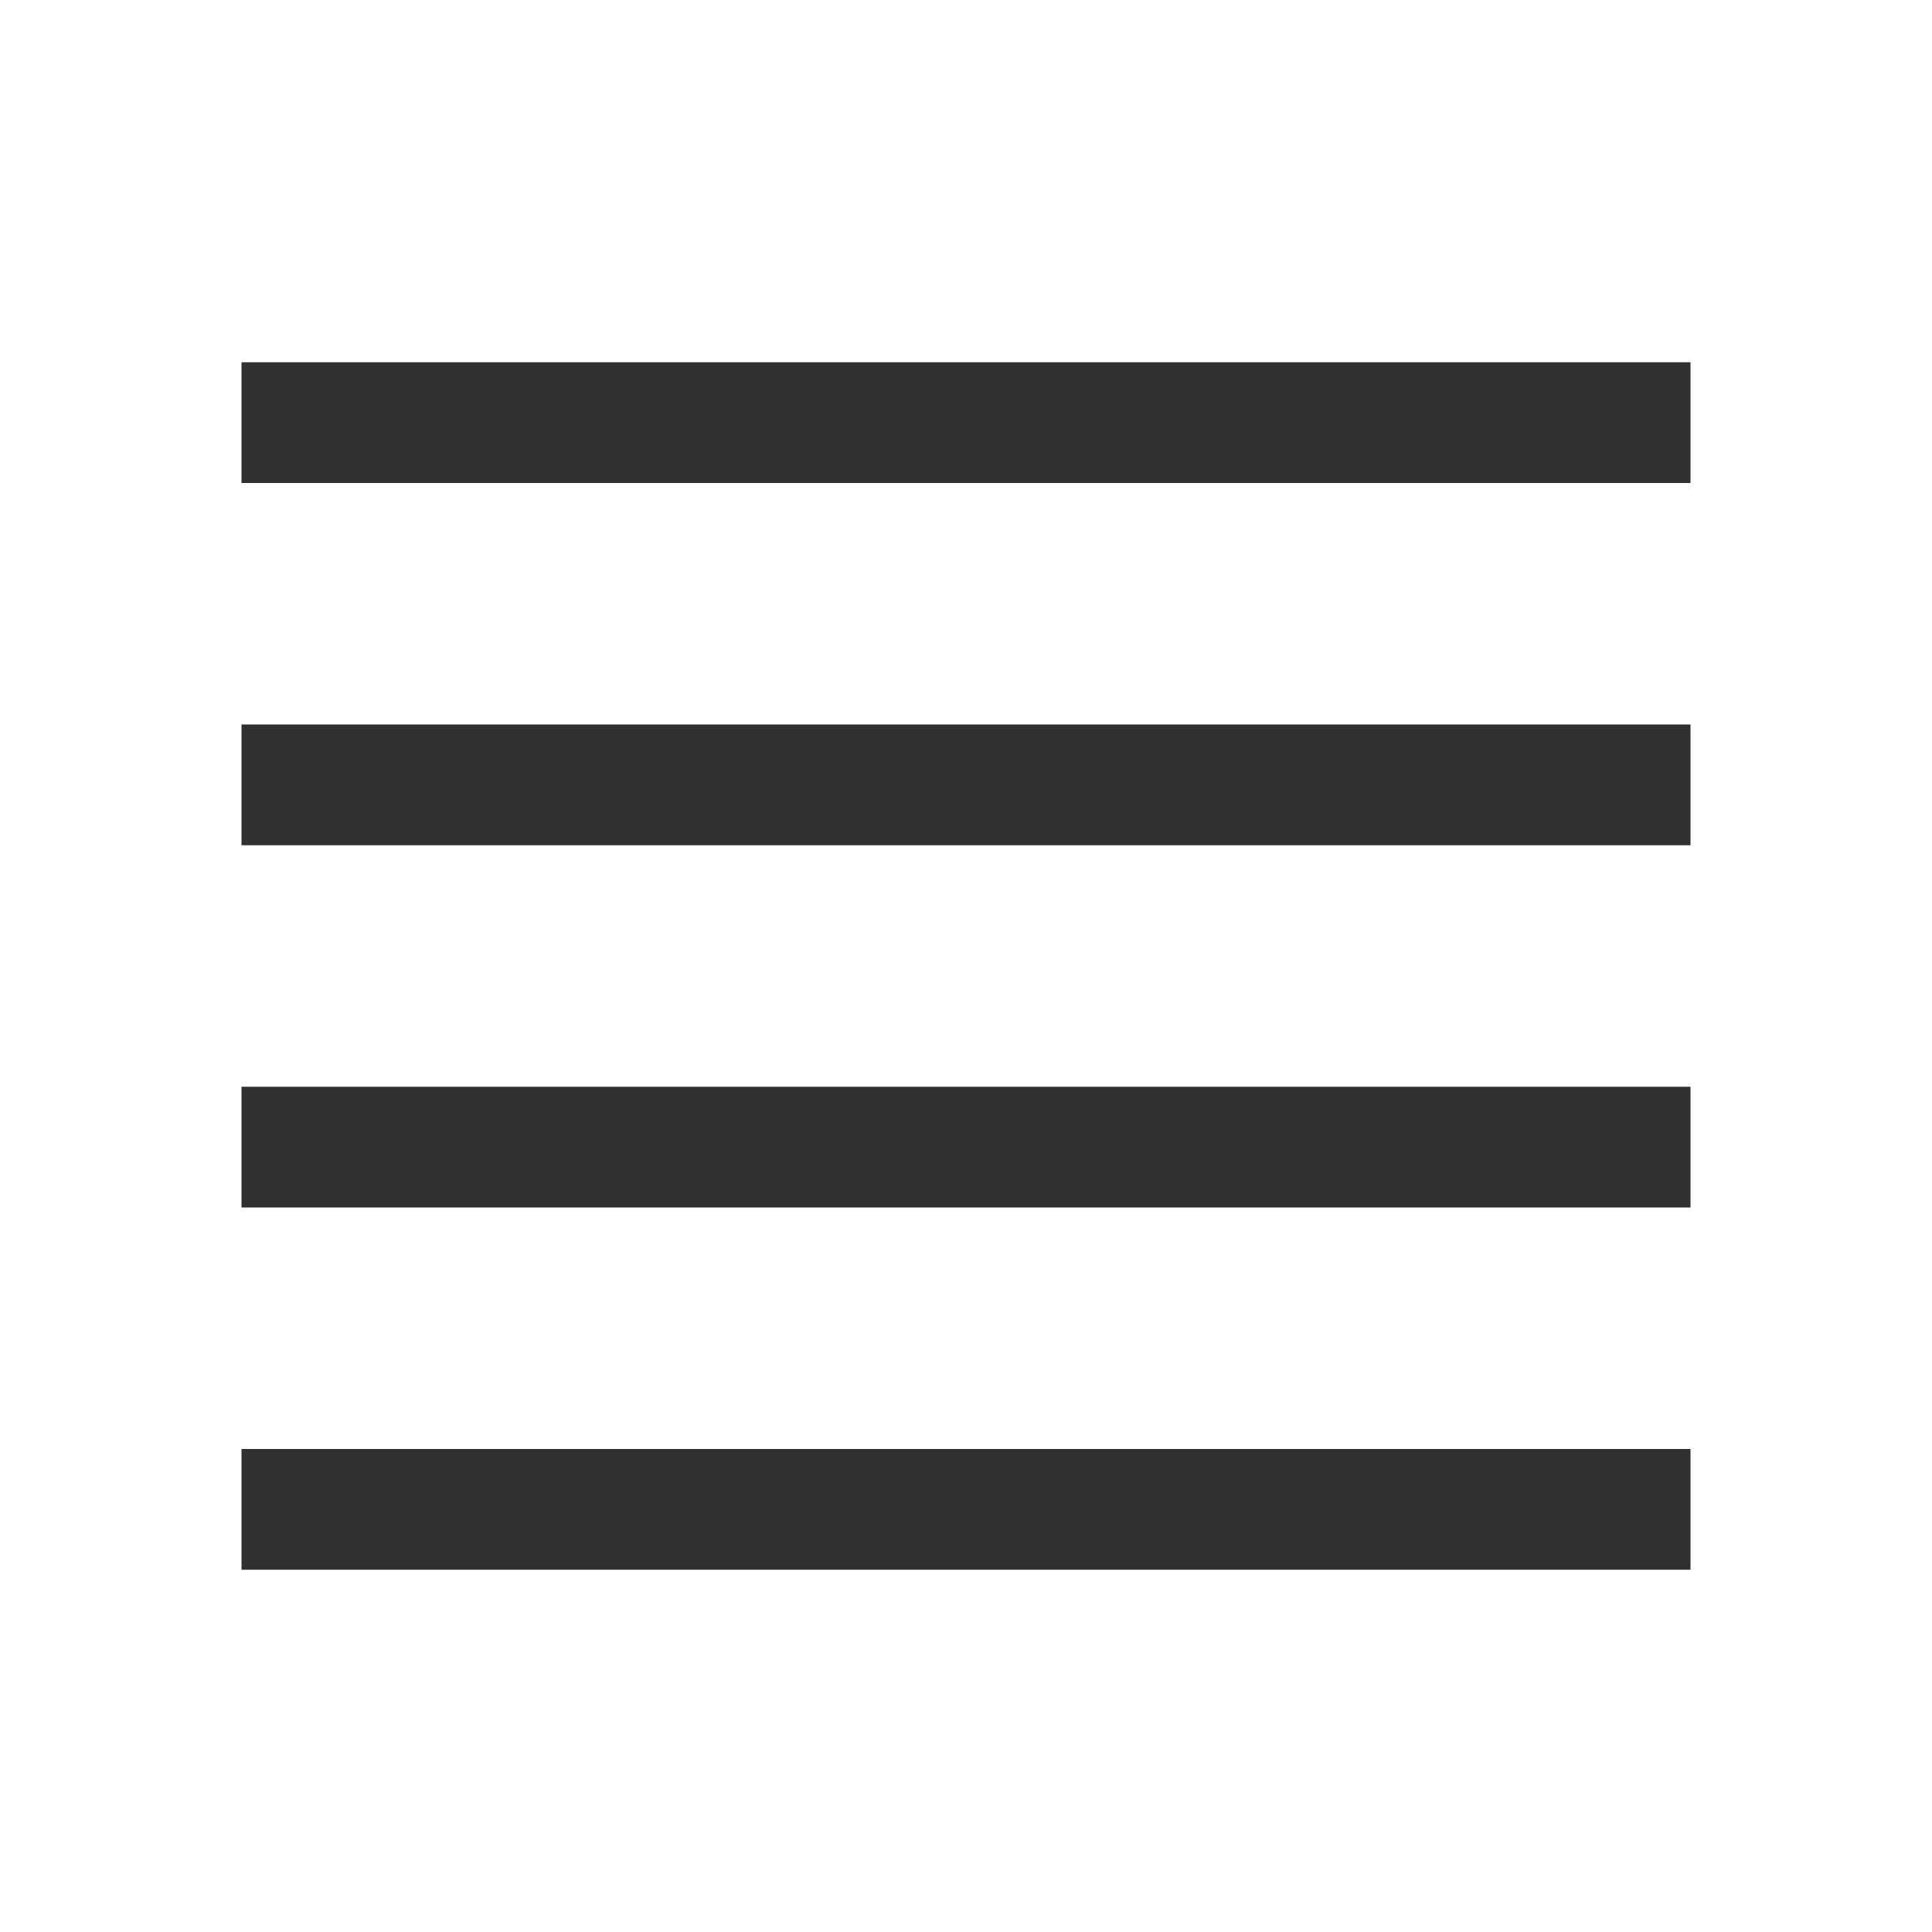
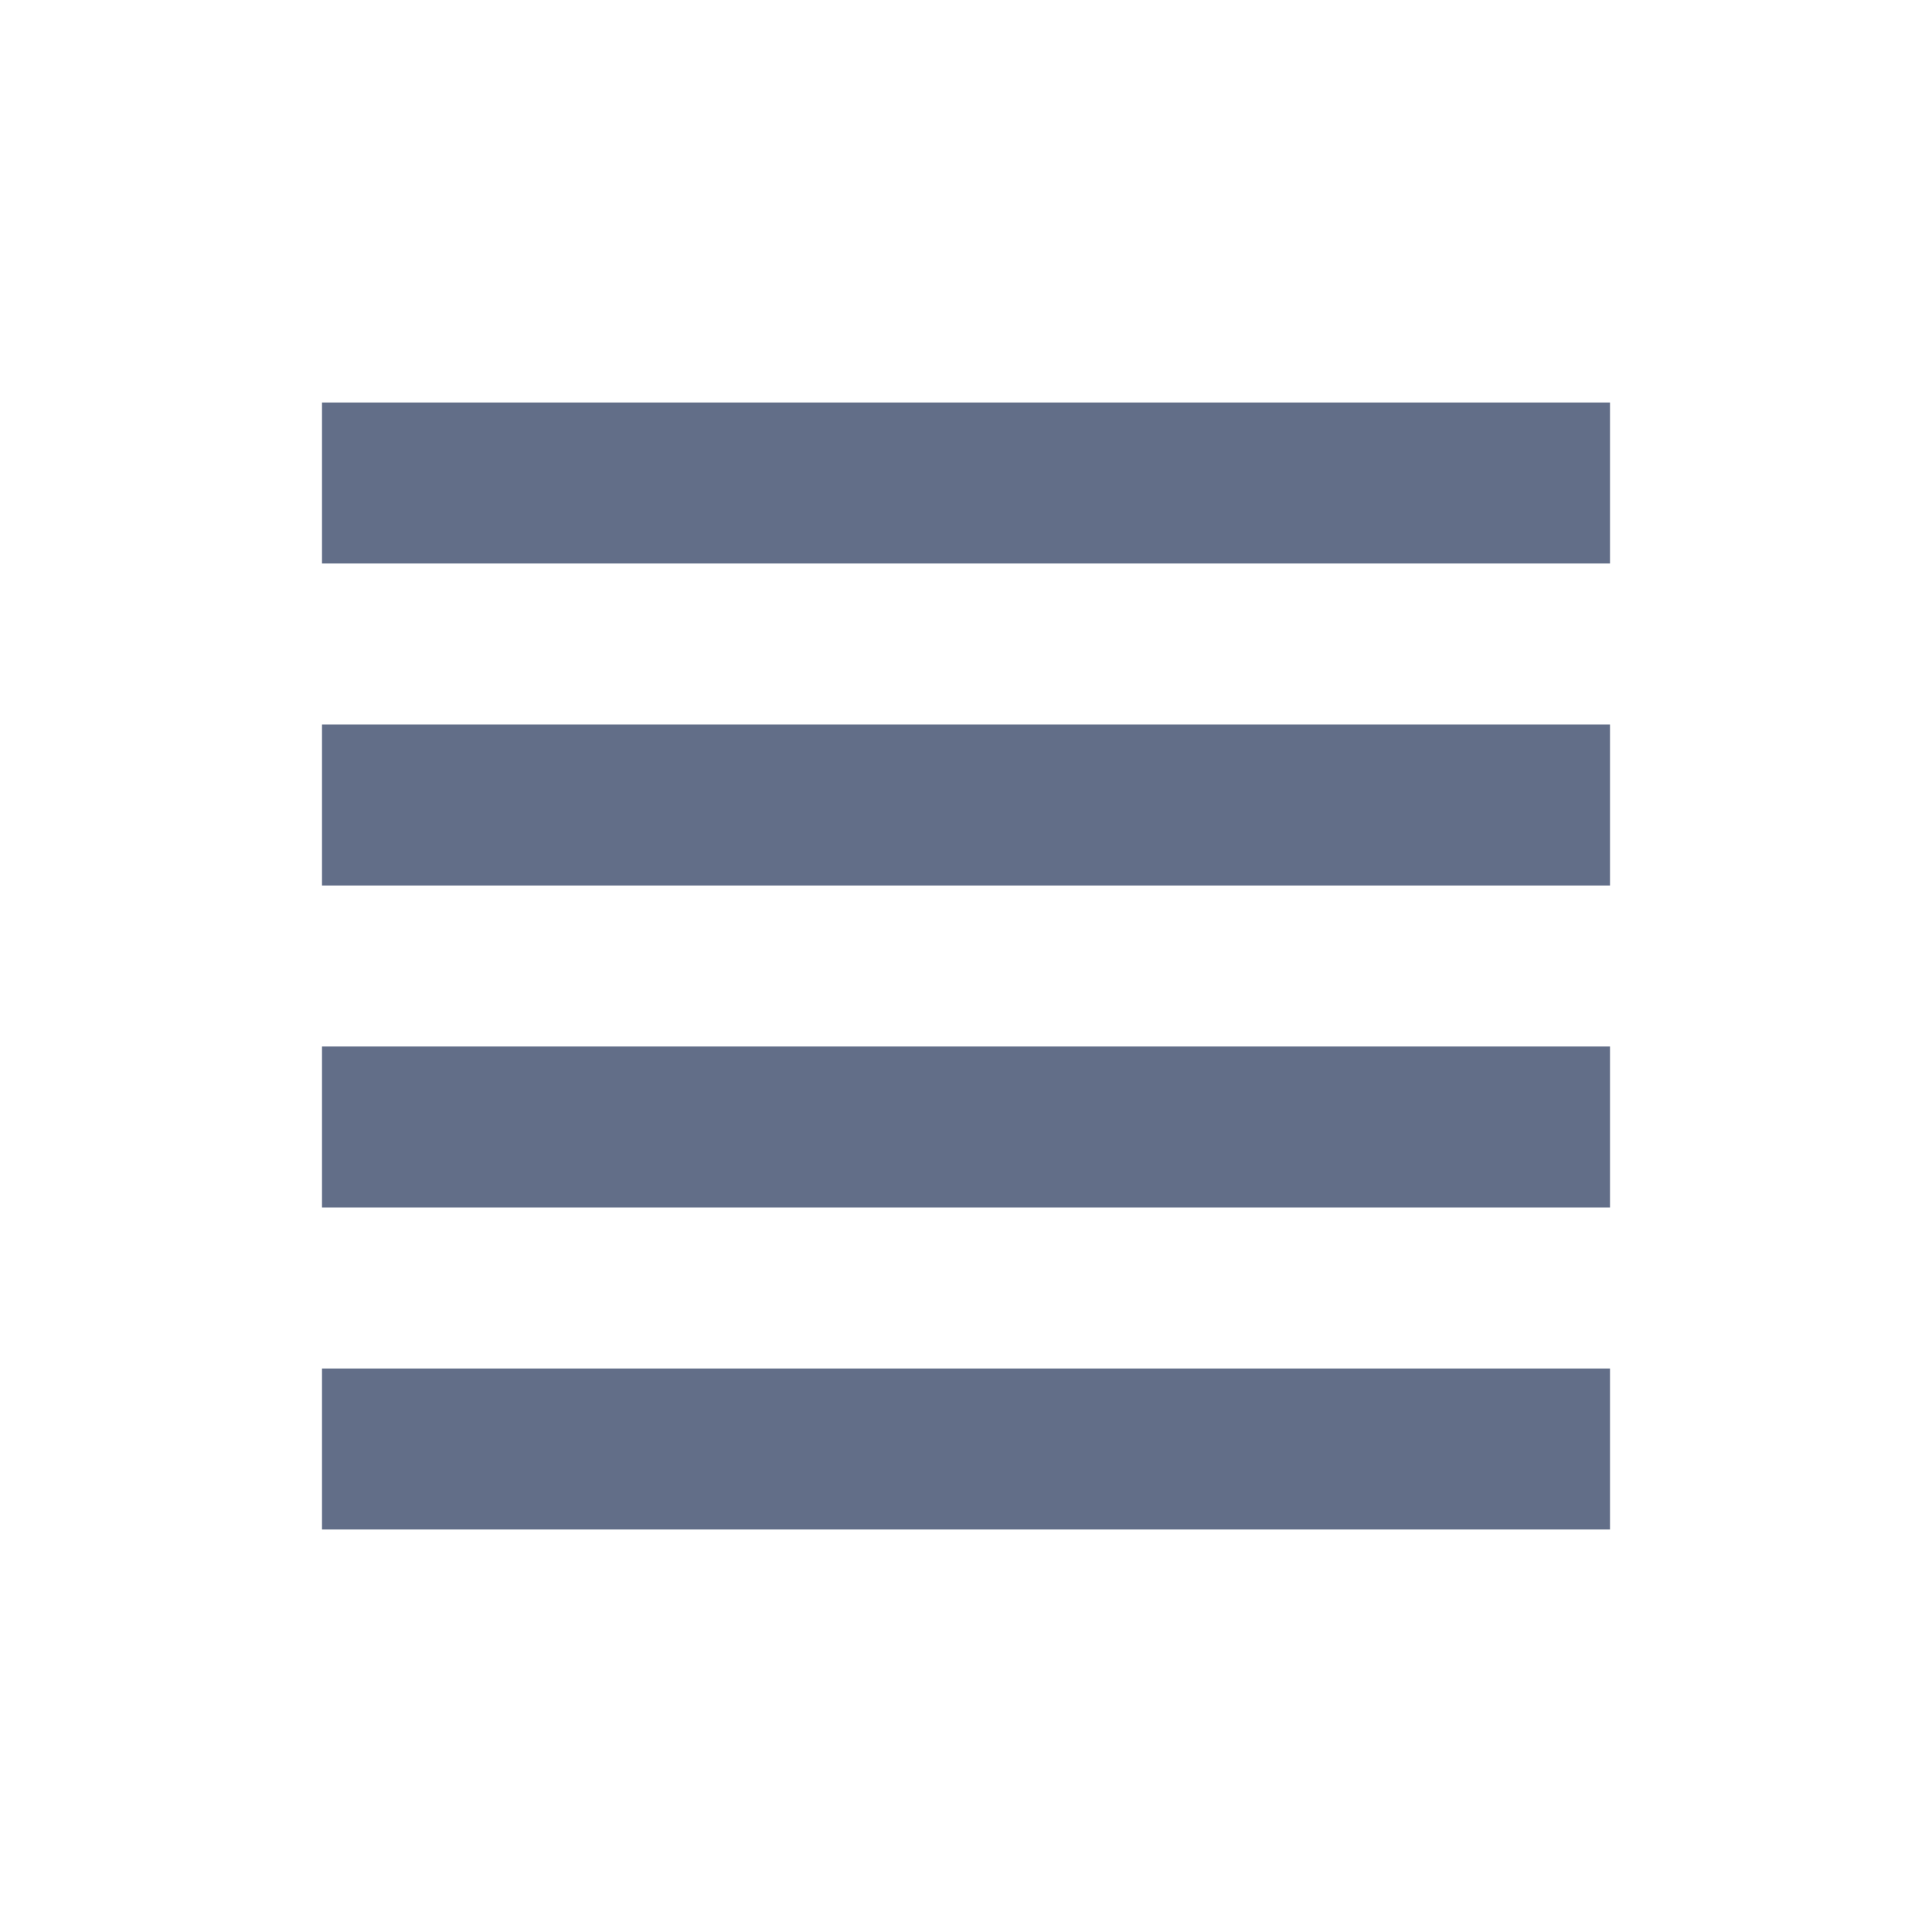
- <svg xmlns="http://www.w3.org/2000/svg" width="16px" height="16px" viewBox="0 0 16 16" version="1.1">
-   <defs />
-   <g id="Page-1" stroke="none" stroke-width="1" fill="none" fill-rule="evenodd">
-     <g id="list_view_normal">
-       <rect id="Rectangle-1" opacity="0" x="0" y="0" width="16" height="16" />
-       <path d="M13.5,13 L14,13 L14,12 L13.5,12 L2.5,12 L2,12 L2,13 L2.5,13 L13.5,13 Z M13.5,10 L14,10 L14,9 L13.5,9 L2.5,9 L2,9 L2,10 L2.5,10 L13.5,10 Z M13.5,7 L14,7 L14,6 L13.5,6 L2.5,6 L2,6 L2,7 L2.5,7 L13.5,7 Z M13.5,4 L14,4 L14,3 L13.5,3 L2.5,3 L2,3 L2,4 L2.5,4 L13.5,4 Z" id="列表视图-2" fill="#303030" />
-     </g>
-   </g>
+ <svg xmlns="http://www.w3.org/2000/svg" width="24" height="24" viewBox="0 0 24 24">
+   <path fill="#626E88" d="M20,17 L20,19 L4,19 L4,17 L20,17 Z M20,13 L20,15 L4,15 L4,13 L20,13 Z M20,9 L20,11 L4,11 L4,9 L20,9 Z M20,5 L20,7 L4,7 L4,5 L20,5 Z" />
</svg>
